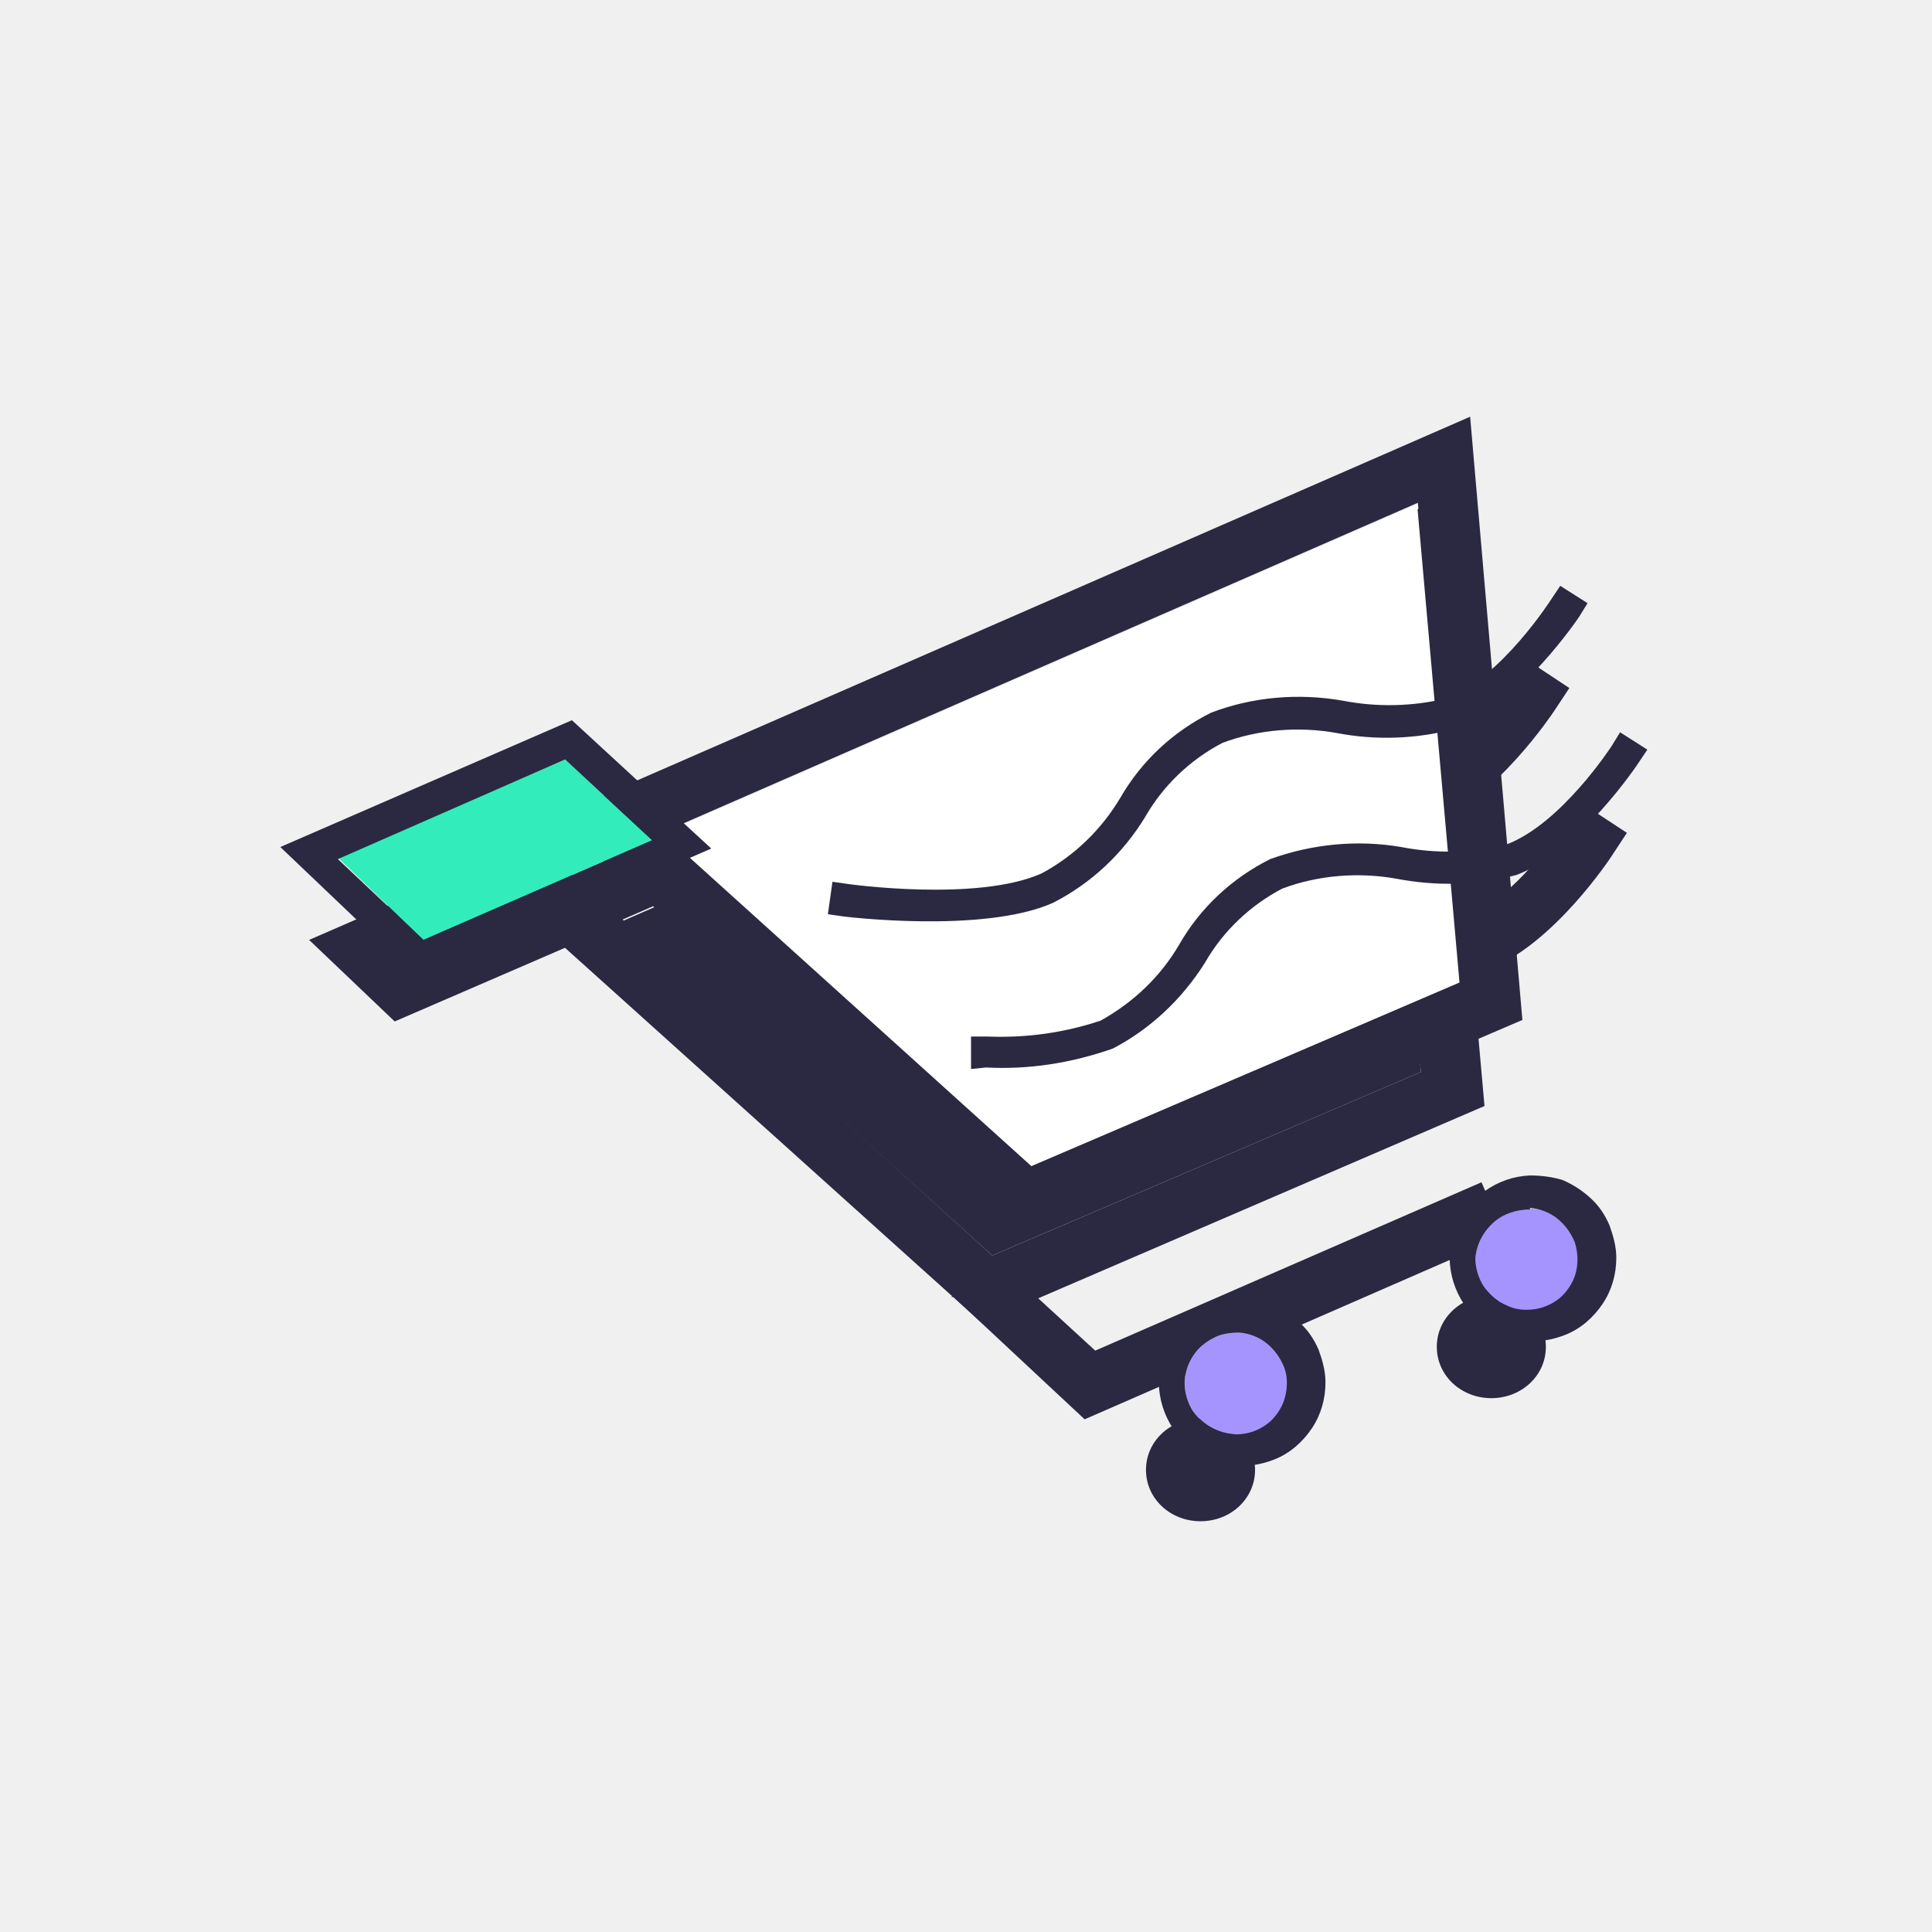
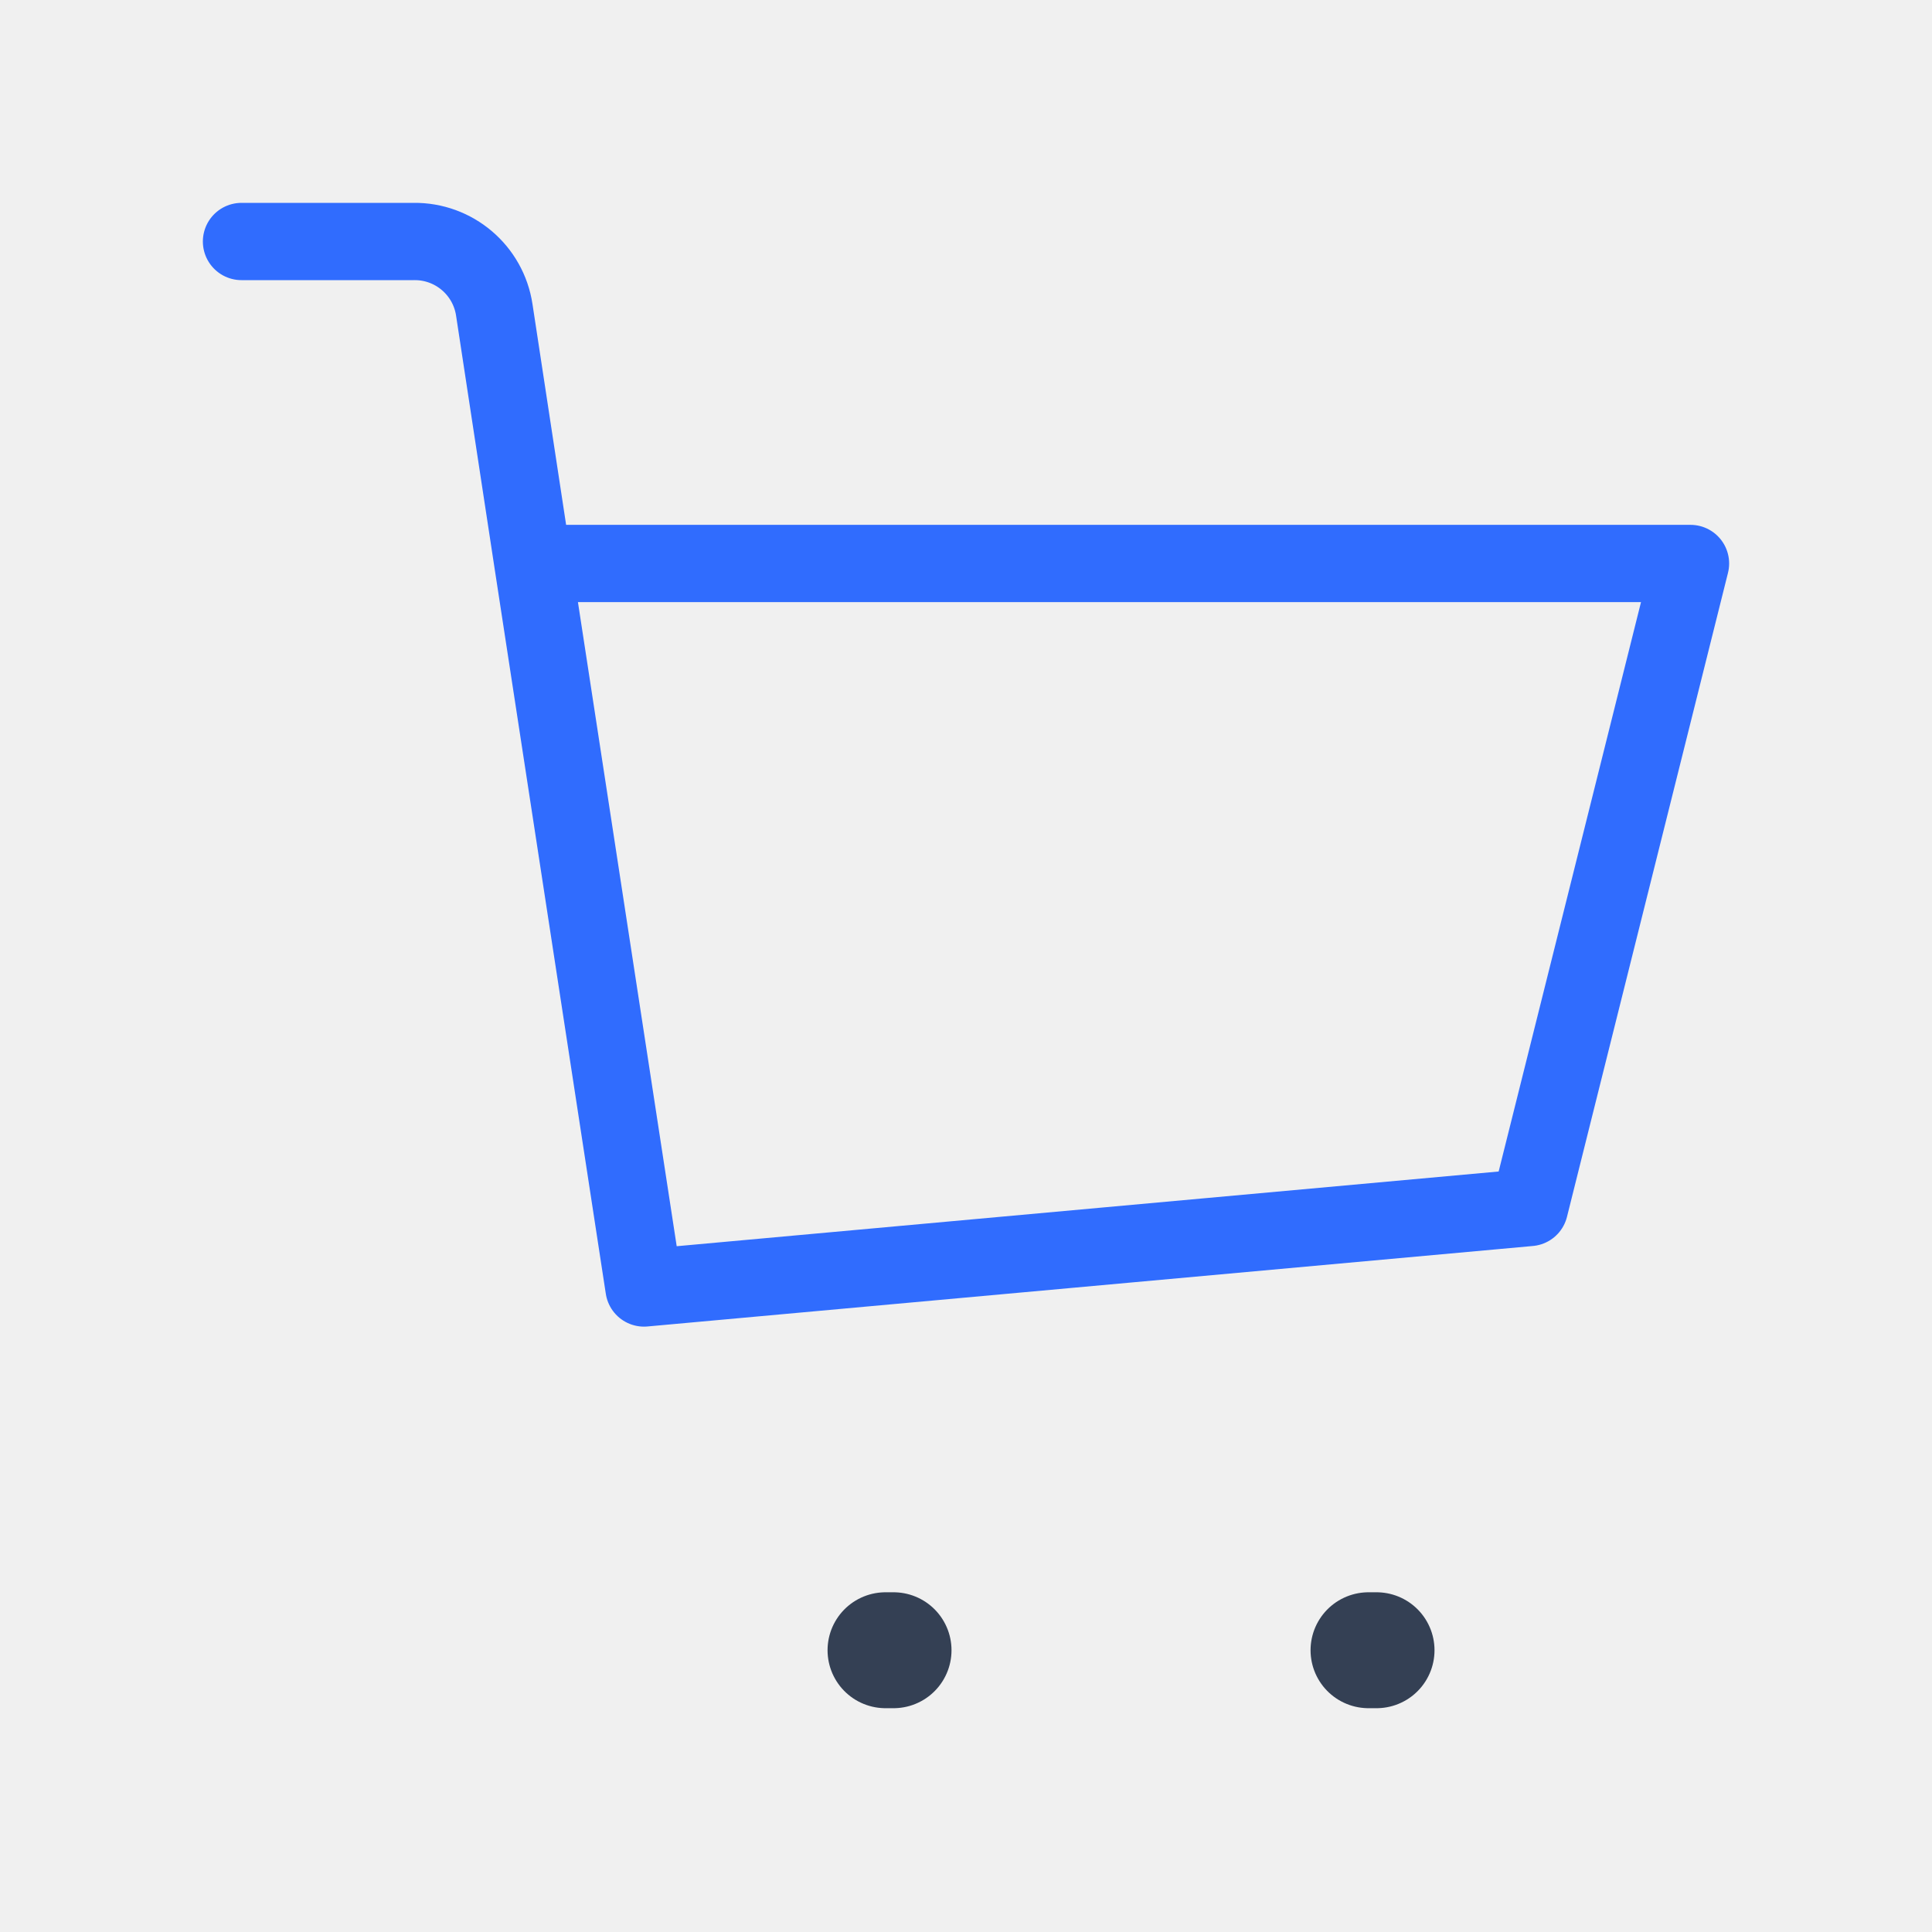
- <svg xmlns="http://www.w3.org/2000/svg" width="800px" height="800px" viewBox="0 0 64 64" fill="none">
-   <path fill-rule="evenodd" clip-rule="evenodd" d="M20.626 30.51L45.664 19.581L47.069 35.512L32.869 41.589L20.626 30.51Z" fill="#2A2941" />
-   <path fill-rule="evenodd" clip-rule="evenodd" d="M47.395 16.68L17.064 29.91L32.518 43.816L49.176 36.638L47.395 16.63V16.68ZM20.626 30.46L45.664 19.531L47.069 35.512L32.869 41.59L20.626 30.46Z" fill="#2A2941" />
-   <path fill-rule="evenodd" clip-rule="evenodd" d="M10.24 31.136L17.766 27.859L20.651 30.56L13.075 33.837L10.24 31.136Z" fill="#2A2941" />
-   <path fill-rule="evenodd" clip-rule="evenodd" d="M31.59 42.965L35.93 47.017L49.854 40.939L49.076 39.164L36.281 44.741L32.819 41.565L31.514 42.965H31.59Z" fill="#2A2941" />
-   <path d="M49.402 46.316C50.406 46.316 51.209 45.566 51.209 44.616C51.209 43.665 50.406 42.915 49.402 42.915C48.399 42.915 47.596 43.665 47.596 44.616C47.596 45.566 48.399 46.316 49.402 46.316Z" fill="#2A2941" />
-   <path d="M39.768 50.393C40.772 50.393 41.575 49.643 41.575 48.692C41.575 47.767 40.772 46.992 39.768 46.992C38.765 46.992 37.962 47.742 37.962 48.692C37.962 49.643 38.765 50.393 39.768 50.393Z" fill="#2A2941" />
-   <path d="M26.798 32.711C26.798 32.711 31.264 33.311 33.471 32.311C36.131 31.16 36.482 28.109 39.116 26.984C41.725 25.858 44.585 27.359 46.894 26.509C48.876 25.783 50.682 23.057 50.682 23.057" stroke="#2A2941" stroke-width="1.883" stroke-miterlimit="1.32" stroke-linecap="square" />
-   <path d="M31.414 37.688C32.769 37.763 34.099 37.563 35.378 37.113C38.037 35.962 38.389 32.911 40.998 31.786C43.782 30.635 46.467 32.161 48.8 31.311C50.782 30.61 52.589 27.859 52.589 27.859" stroke="#2A2941" stroke-width="1.883" stroke-miterlimit="1.32" stroke-linecap="square" />
-   <path fill-rule="evenodd" clip-rule="evenodd" d="M21.906 27.634L46.944 16.705L48.349 32.561L34.149 38.638L21.906 27.634Z" fill="white" />
-   <path fill-rule="evenodd" clip-rule="evenodd" d="M48.7 13.804L18.343 27.059L33.772 40.939L50.431 33.787L48.7 13.804ZM21.931 27.584L46.969 16.655L48.374 32.536L34.174 38.638L21.931 27.584Z" fill="#2A2941" />
-   <path fill-rule="evenodd" clip-rule="evenodd" d="M11.193 28.409L18.719 25.158L21.605 27.834L14.028 31.136L11.193 28.409Z" fill="#32EDBB" />
-   <path fill-rule="evenodd" clip-rule="evenodd" d="M18.945 23.858L9.286 28.059L13.802 32.361L23.561 28.109L18.945 23.858ZM11.193 28.459L18.719 25.158L21.605 27.834L14.028 31.135L11.193 28.459Z" fill="#2A2941" />
-   <path d="M50.682 43.44C51.685 43.44 52.488 42.69 52.488 41.739C52.488 40.814 51.685 40.039 50.682 40.039C49.678 40.039 48.876 40.789 48.876 41.739C48.876 42.665 49.678 43.44 50.682 43.44Z" fill="#A694FE" />
-   <path fill-rule="evenodd" clip-rule="evenodd" d="M50.682 38.938C50.13 38.964 49.628 39.139 49.176 39.464C48.725 39.789 48.399 40.214 48.198 40.714C47.997 41.214 47.972 41.764 48.098 42.29C48.223 42.815 48.499 43.29 48.875 43.665C49.277 44.04 49.754 44.291 50.28 44.391C50.807 44.491 51.359 44.416 51.861 44.215C52.363 44.015 52.789 43.64 53.09 43.19C53.391 42.74 53.542 42.215 53.542 41.664C53.542 41.289 53.441 40.939 53.316 40.589C53.166 40.239 52.965 39.939 52.689 39.689C52.413 39.439 52.112 39.239 51.761 39.089C51.434 38.989 51.058 38.938 50.682 38.938ZM50.682 40.014C51.008 40.039 51.334 40.164 51.585 40.364C51.836 40.564 52.037 40.839 52.162 41.139C52.262 41.439 52.287 41.79 52.212 42.115C52.137 42.44 51.961 42.715 51.736 42.94C51.485 43.165 51.184 43.315 50.857 43.365C50.531 43.415 50.205 43.39 49.904 43.24C49.603 43.115 49.352 42.89 49.151 42.615C48.976 42.34 48.875 42.015 48.875 41.69C48.901 41.239 49.126 40.814 49.453 40.514C49.779 40.214 50.23 40.064 50.682 40.064V40.014Z" fill="#2A2941" />
-   <path d="M41.048 47.517C42.051 47.517 42.854 46.767 42.854 45.816C42.854 44.866 42.051 44.115 41.048 44.115C40.044 44.115 39.242 44.866 39.242 45.816C39.242 46.767 40.044 47.517 41.048 47.517Z" fill="#A694FE" />
-   <path fill-rule="evenodd" clip-rule="evenodd" d="M41.048 43.065C40.496 43.09 39.994 43.265 39.543 43.59C39.091 43.916 38.765 44.341 38.564 44.841C38.364 45.341 38.338 45.891 38.464 46.416C38.589 46.942 38.865 47.417 39.242 47.792C39.643 48.167 40.12 48.417 40.647 48.517C41.173 48.617 41.725 48.542 42.227 48.342C42.729 48.142 43.155 47.767 43.456 47.317C43.758 46.867 43.908 46.341 43.908 45.791C43.908 45.416 43.808 45.066 43.682 44.716C43.532 44.366 43.331 44.066 43.055 43.816C42.779 43.565 42.478 43.365 42.127 43.215C41.801 43.14 41.424 43.065 41.048 43.065ZM41.048 44.141C41.374 44.166 41.7 44.291 41.951 44.491C42.202 44.691 42.403 44.966 42.528 45.266C42.654 45.566 42.654 45.916 42.578 46.241C42.503 46.566 42.327 46.842 42.102 47.067C41.851 47.292 41.55 47.442 41.224 47.492C40.897 47.542 40.571 47.517 40.27 47.367C39.969 47.242 39.718 47.017 39.518 46.742C39.342 46.467 39.242 46.141 39.242 45.816C39.242 45.591 39.292 45.366 39.392 45.141C39.492 44.941 39.618 44.741 39.794 44.591C39.969 44.441 40.17 44.316 40.371 44.241C40.596 44.166 40.822 44.141 41.048 44.141Z" fill="#2A2941" />
-   <path fill-rule="evenodd" clip-rule="evenodd" d="M27.952 30.36C27.952 30.36 32.568 30.935 34.876 29.91C36.156 29.26 37.209 28.259 37.937 27.059C38.539 26.009 39.442 25.158 40.496 24.608C41.7 24.158 43.03 24.058 44.284 24.283C45.589 24.533 46.944 24.483 48.248 24.133C50.356 23.358 52.312 20.431 52.312 20.431L52.589 19.981L51.685 19.406L51.384 19.856C51.384 19.856 49.728 22.457 47.922 23.132C46.793 23.407 45.614 23.433 44.46 23.207C43.005 22.957 41.499 23.082 40.12 23.608C38.865 24.233 37.812 25.208 37.109 26.434C36.482 27.484 35.579 28.359 34.5 28.935C32.367 29.885 28.102 29.285 28.102 29.285L27.576 29.21L27.425 30.285L27.952 30.36Z" fill="#2A2941" />
-   <path fill-rule="evenodd" clip-rule="evenodd" d="M32.669 35.362C34.099 35.437 35.503 35.212 36.858 34.737C38.113 34.087 39.166 33.086 39.919 31.886C40.521 30.835 41.424 29.985 42.478 29.435C43.682 28.985 45.012 28.885 46.266 29.11C47.571 29.36 48.926 29.335 50.23 28.985C52.338 28.209 54.269 25.283 54.269 25.283L54.571 24.833L53.667 24.258L53.391 24.708C53.391 24.708 51.71 27.309 49.879 27.984C48.75 28.259 47.571 28.284 46.417 28.059C44.962 27.809 43.456 27.959 42.077 28.459C40.822 29.085 39.768 30.06 39.066 31.285C38.439 32.361 37.536 33.211 36.457 33.811C35.253 34.212 33.998 34.387 32.719 34.337H32.167V35.412L32.669 35.362Z" fill="#2A2941" />
+ <svg xmlns="http://www.w3.org/2000/svg" width="512" height="512" viewBox="0 0 50 50">
+   <g fill="none" stroke-linecap="round" stroke-linejoin="round">
+     <path stroke="#344054" stroke-width="3" d="M35.417 42.708h.208m-12.708 0h.208z" />
+     <path stroke="#306CFE" stroke-width="2" d="M6.25 6.25h4.458a2.08 2.08 0 0 1 2.084 1.77l1 6.563l2.875 18.75l22.916-2.083l4.167-16.667H13.792" />
+   </g>
</svg>
